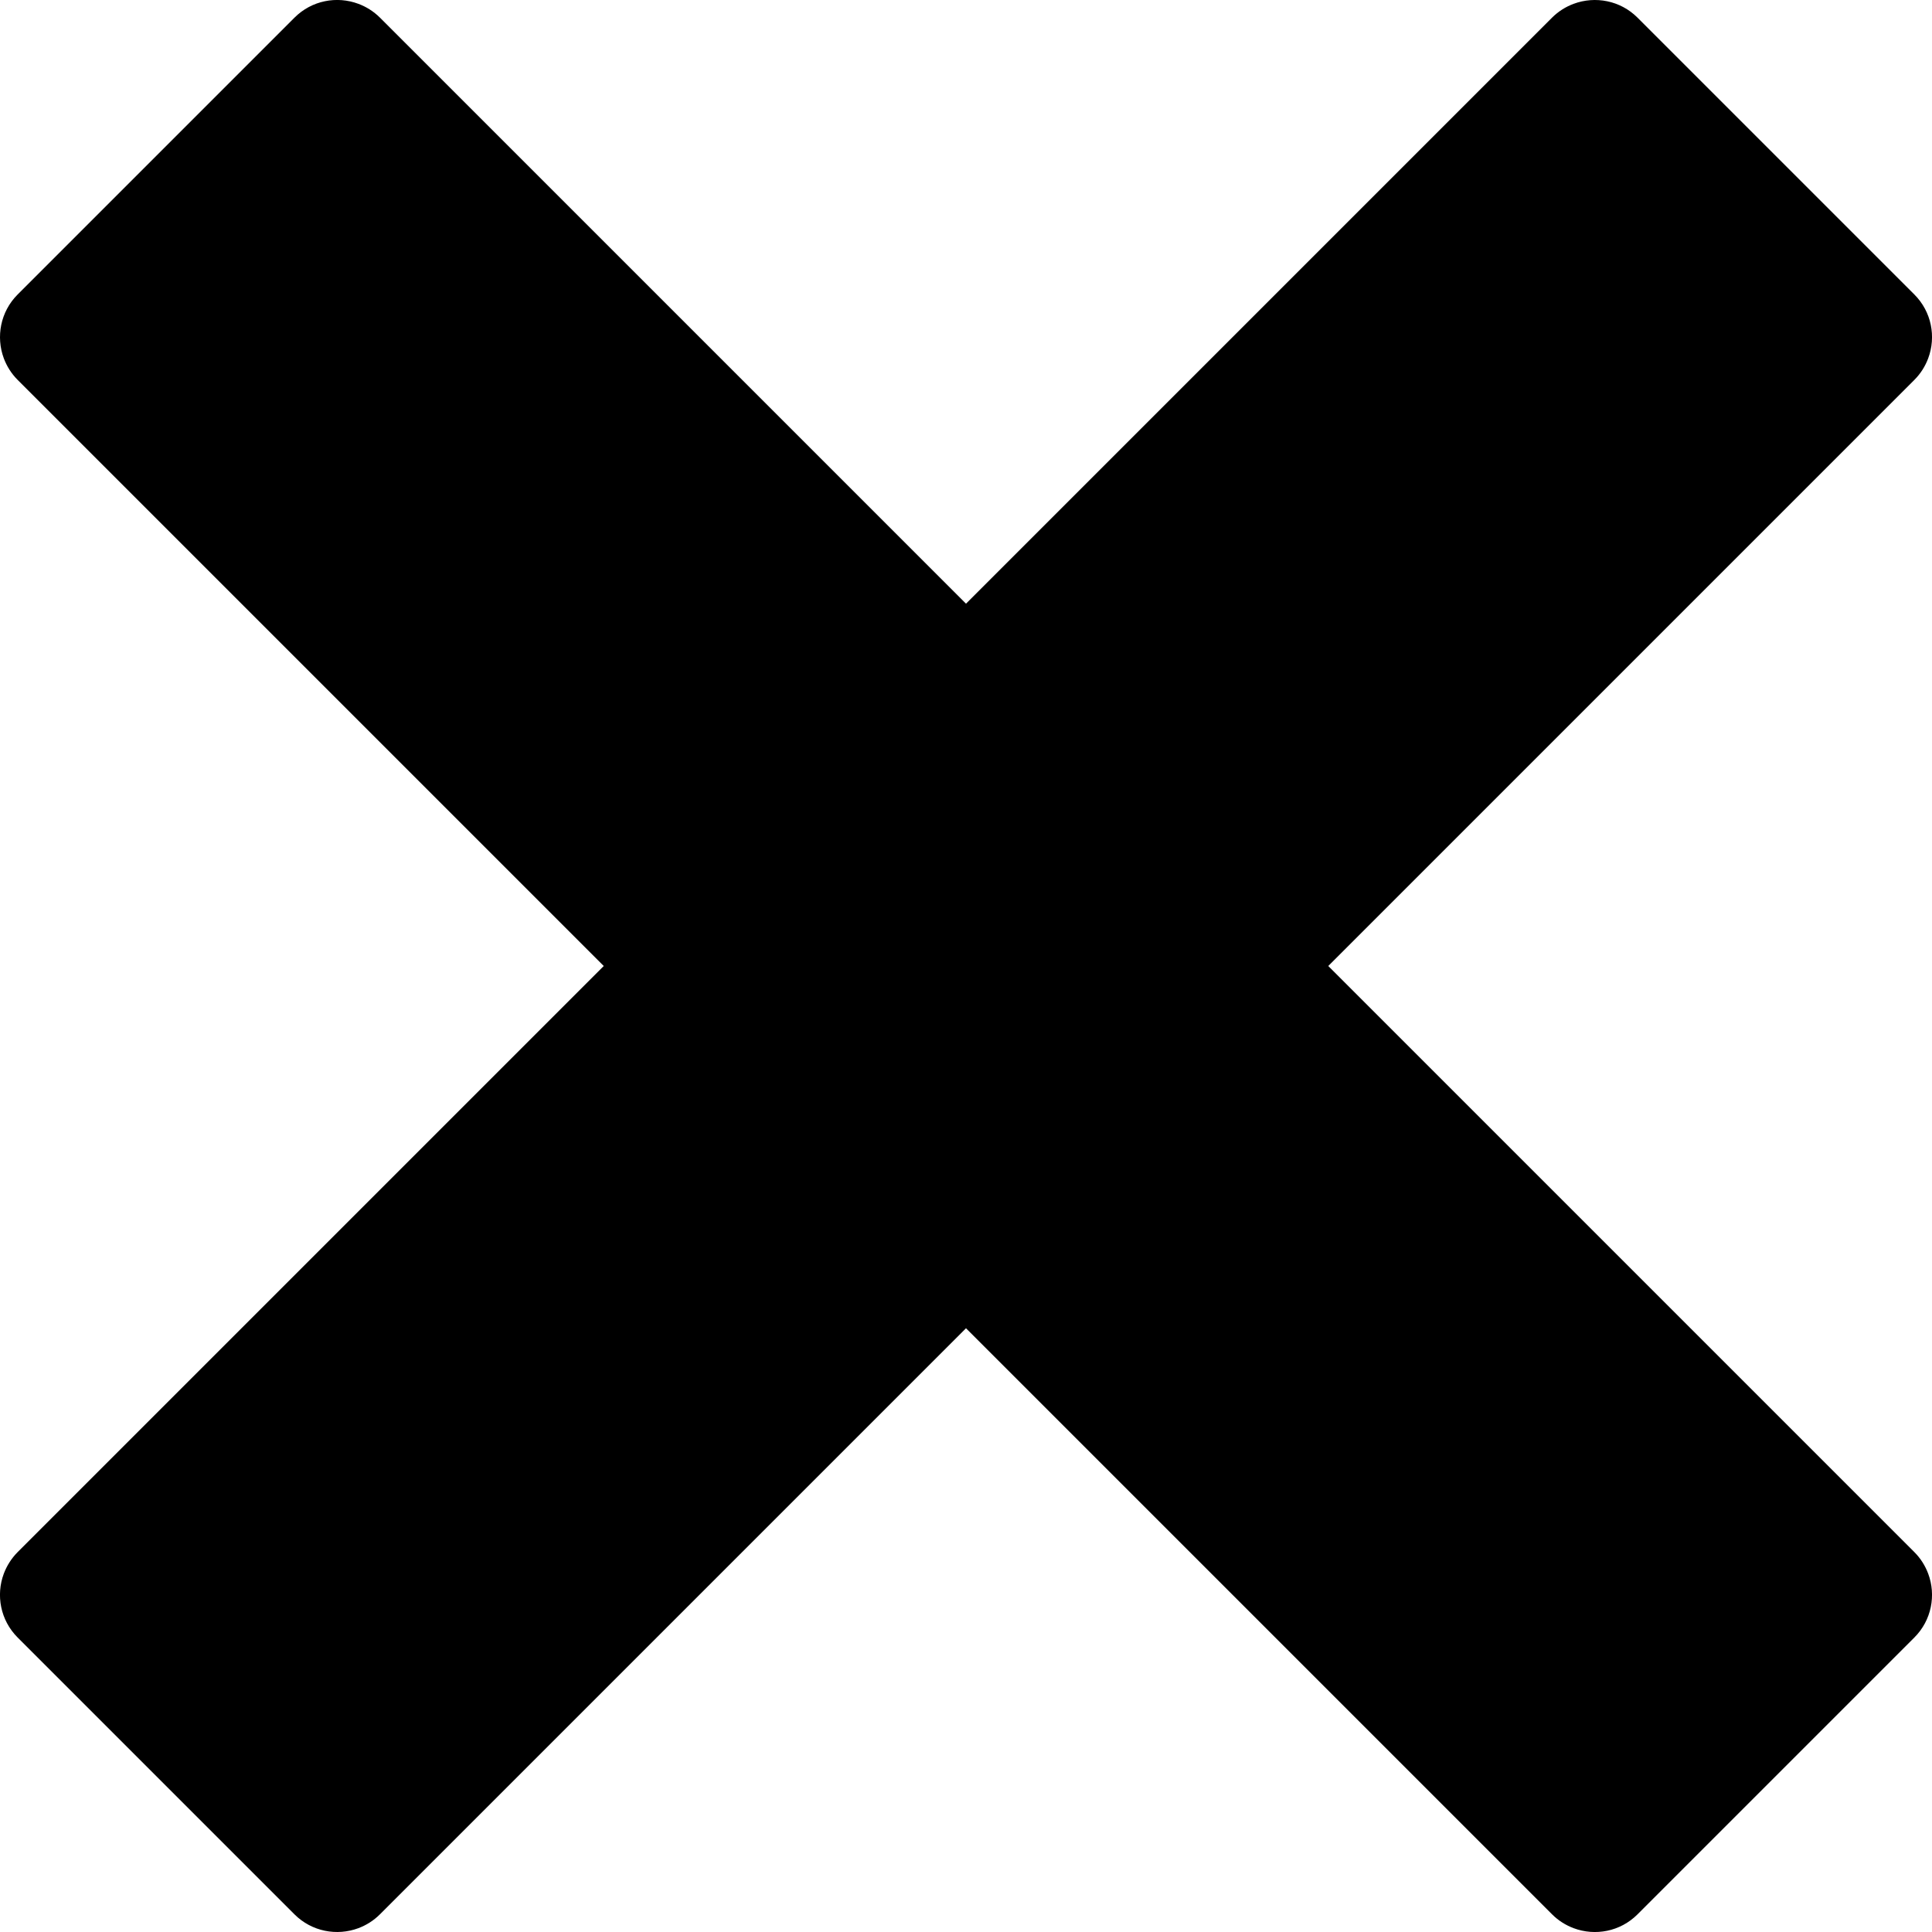
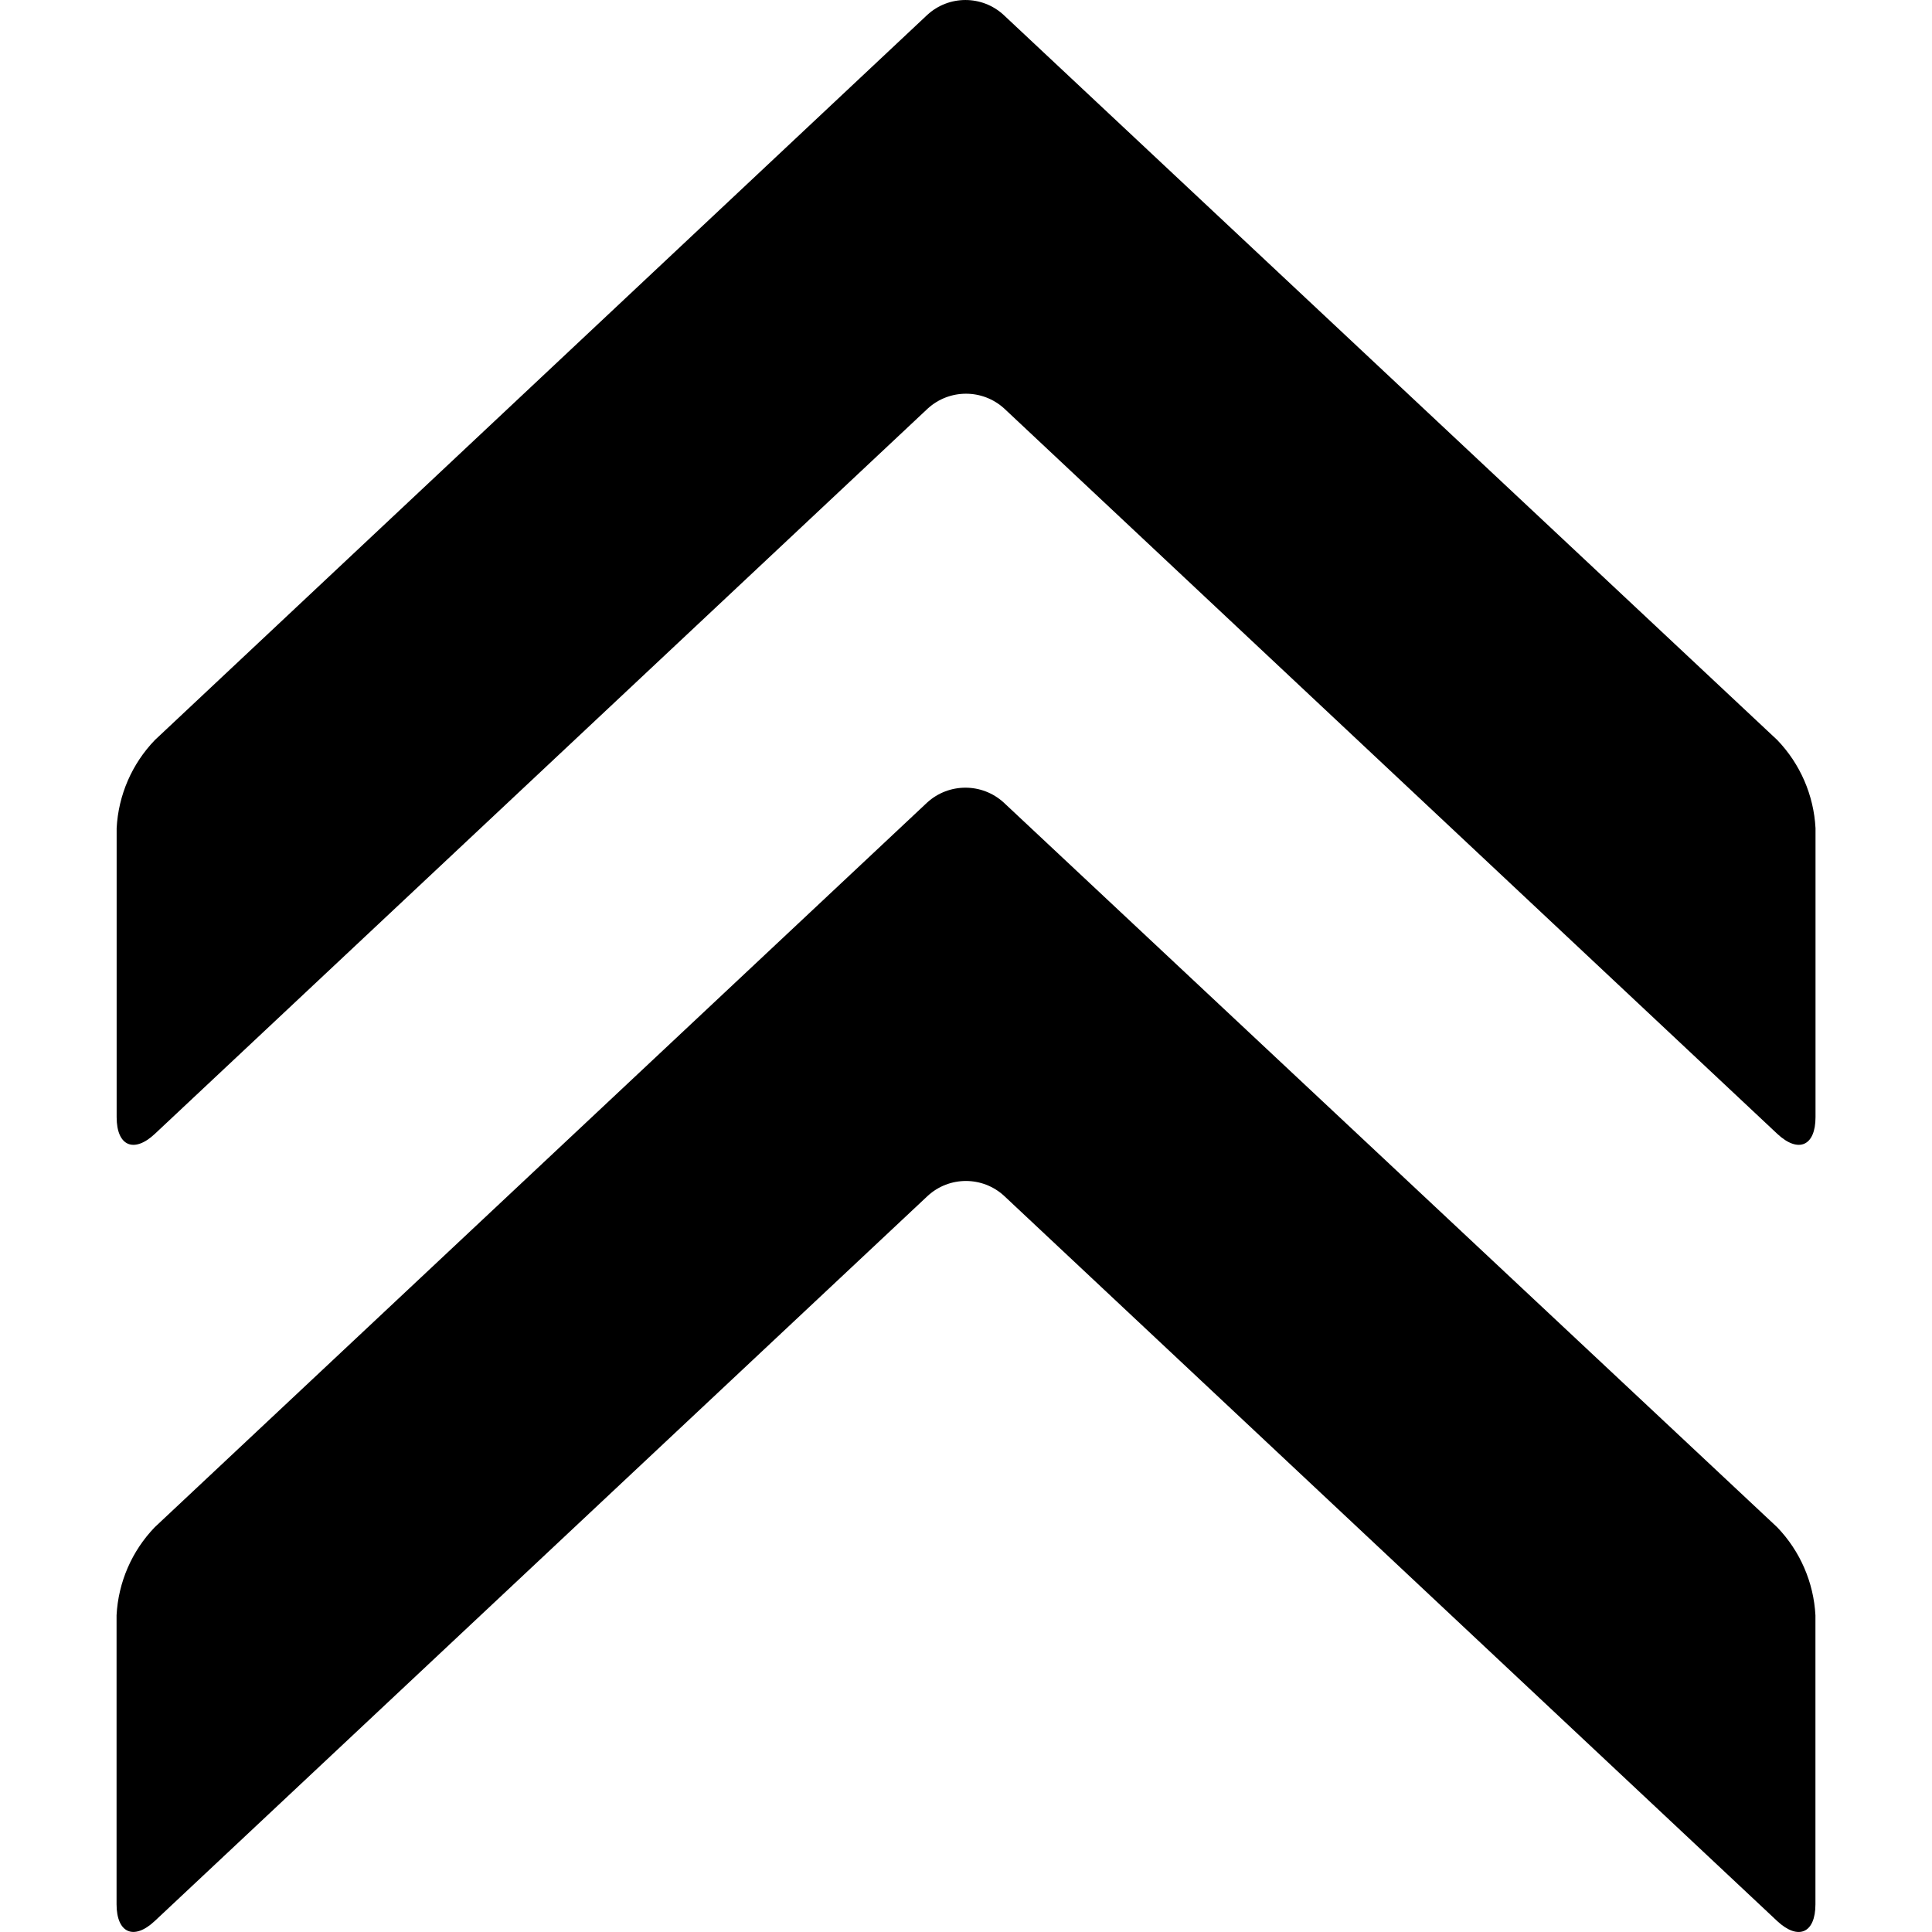
- <svg xmlns="http://www.w3.org/2000/svg" version="1.1" width="32" height="32" viewBox="0 0 32 32">
-   <path d="M31.708 25.708c-0-0-0-0-0-0l-9.708-9.708 9.708-9.708c0-0 0-0 0-0 0.105-0.105 0.18-0.227 0.229-0.357 0.133-0.356 0.057-0.771-0.229-1.057l-4.586-4.586c-0.286-0.286-0.702-0.361-1.057-0.229-0.13 0.048-0.252 0.124-0.357 0.228 0 0-0 0-0 0l-9.708 9.708-9.708-9.708c-0-0-0-0-0-0-0.105-0.104-0.227-0.18-0.357-0.228-0.356-0.133-0.771-0.057-1.057 0.229l-4.586 4.586c-0.286 0.286-0.361 0.702-0.229 1.057 0.049 0.13 0.124 0.252 0.229 0.357 0 0 0 0 0 0l9.708 9.708-9.708 9.708c-0 0-0 0-0 0-0.104 0.105-0.18 0.227-0.229 0.357-0.133 0.355-0.057 0.771 0.229 1.057l4.586 4.586c0.286 0.286 0.702 0.361 1.057 0.229 0.13-0.049 0.252-0.124 0.357-0.229 0-0 0-0 0-0l9.708-9.708 9.708 9.708c0 0 0 0 0 0 0.105 0.105 0.227 0.18 0.357 0.229 0.356 0.133 0.771 0.057 1.057-0.229l4.586-4.586c0.286-0.286 0.362-0.702 0.229-1.057-0.049-0.13-0.124-0.252-0.229-0.357z" />
+ <svg xmlns="http://www.w3.org/2000/svg" role="img" viewBox="0 0 24 24">
+   <path d="M12.468.186a.7.7 0 0 0-.95 0L1.924 9.193a1.705 1.705 0 0 0-.475 1.095v3.59c0 .358.214.452.475.207l9.601-9.01a.705.705 0 0 1 .95 0l9.603 9.01c.262.245.475.151.475-.207v-3.59a1.71 1.71 0 0 0-.475-1.095zm0 9.783a.705.705 0 0 0-.95 0l-9.595 9.002a1.705 1.705 0 0 0-.475 1.094v3.59c0 .358.214.453.475.208l9.601-9.007a.701.701 0 0 1 .95 0l9.603 9.008c.262.244.475.15.475-.208v-3.59a1.71 1.71 0 0 0-.475-1.094Z" />
</svg>
